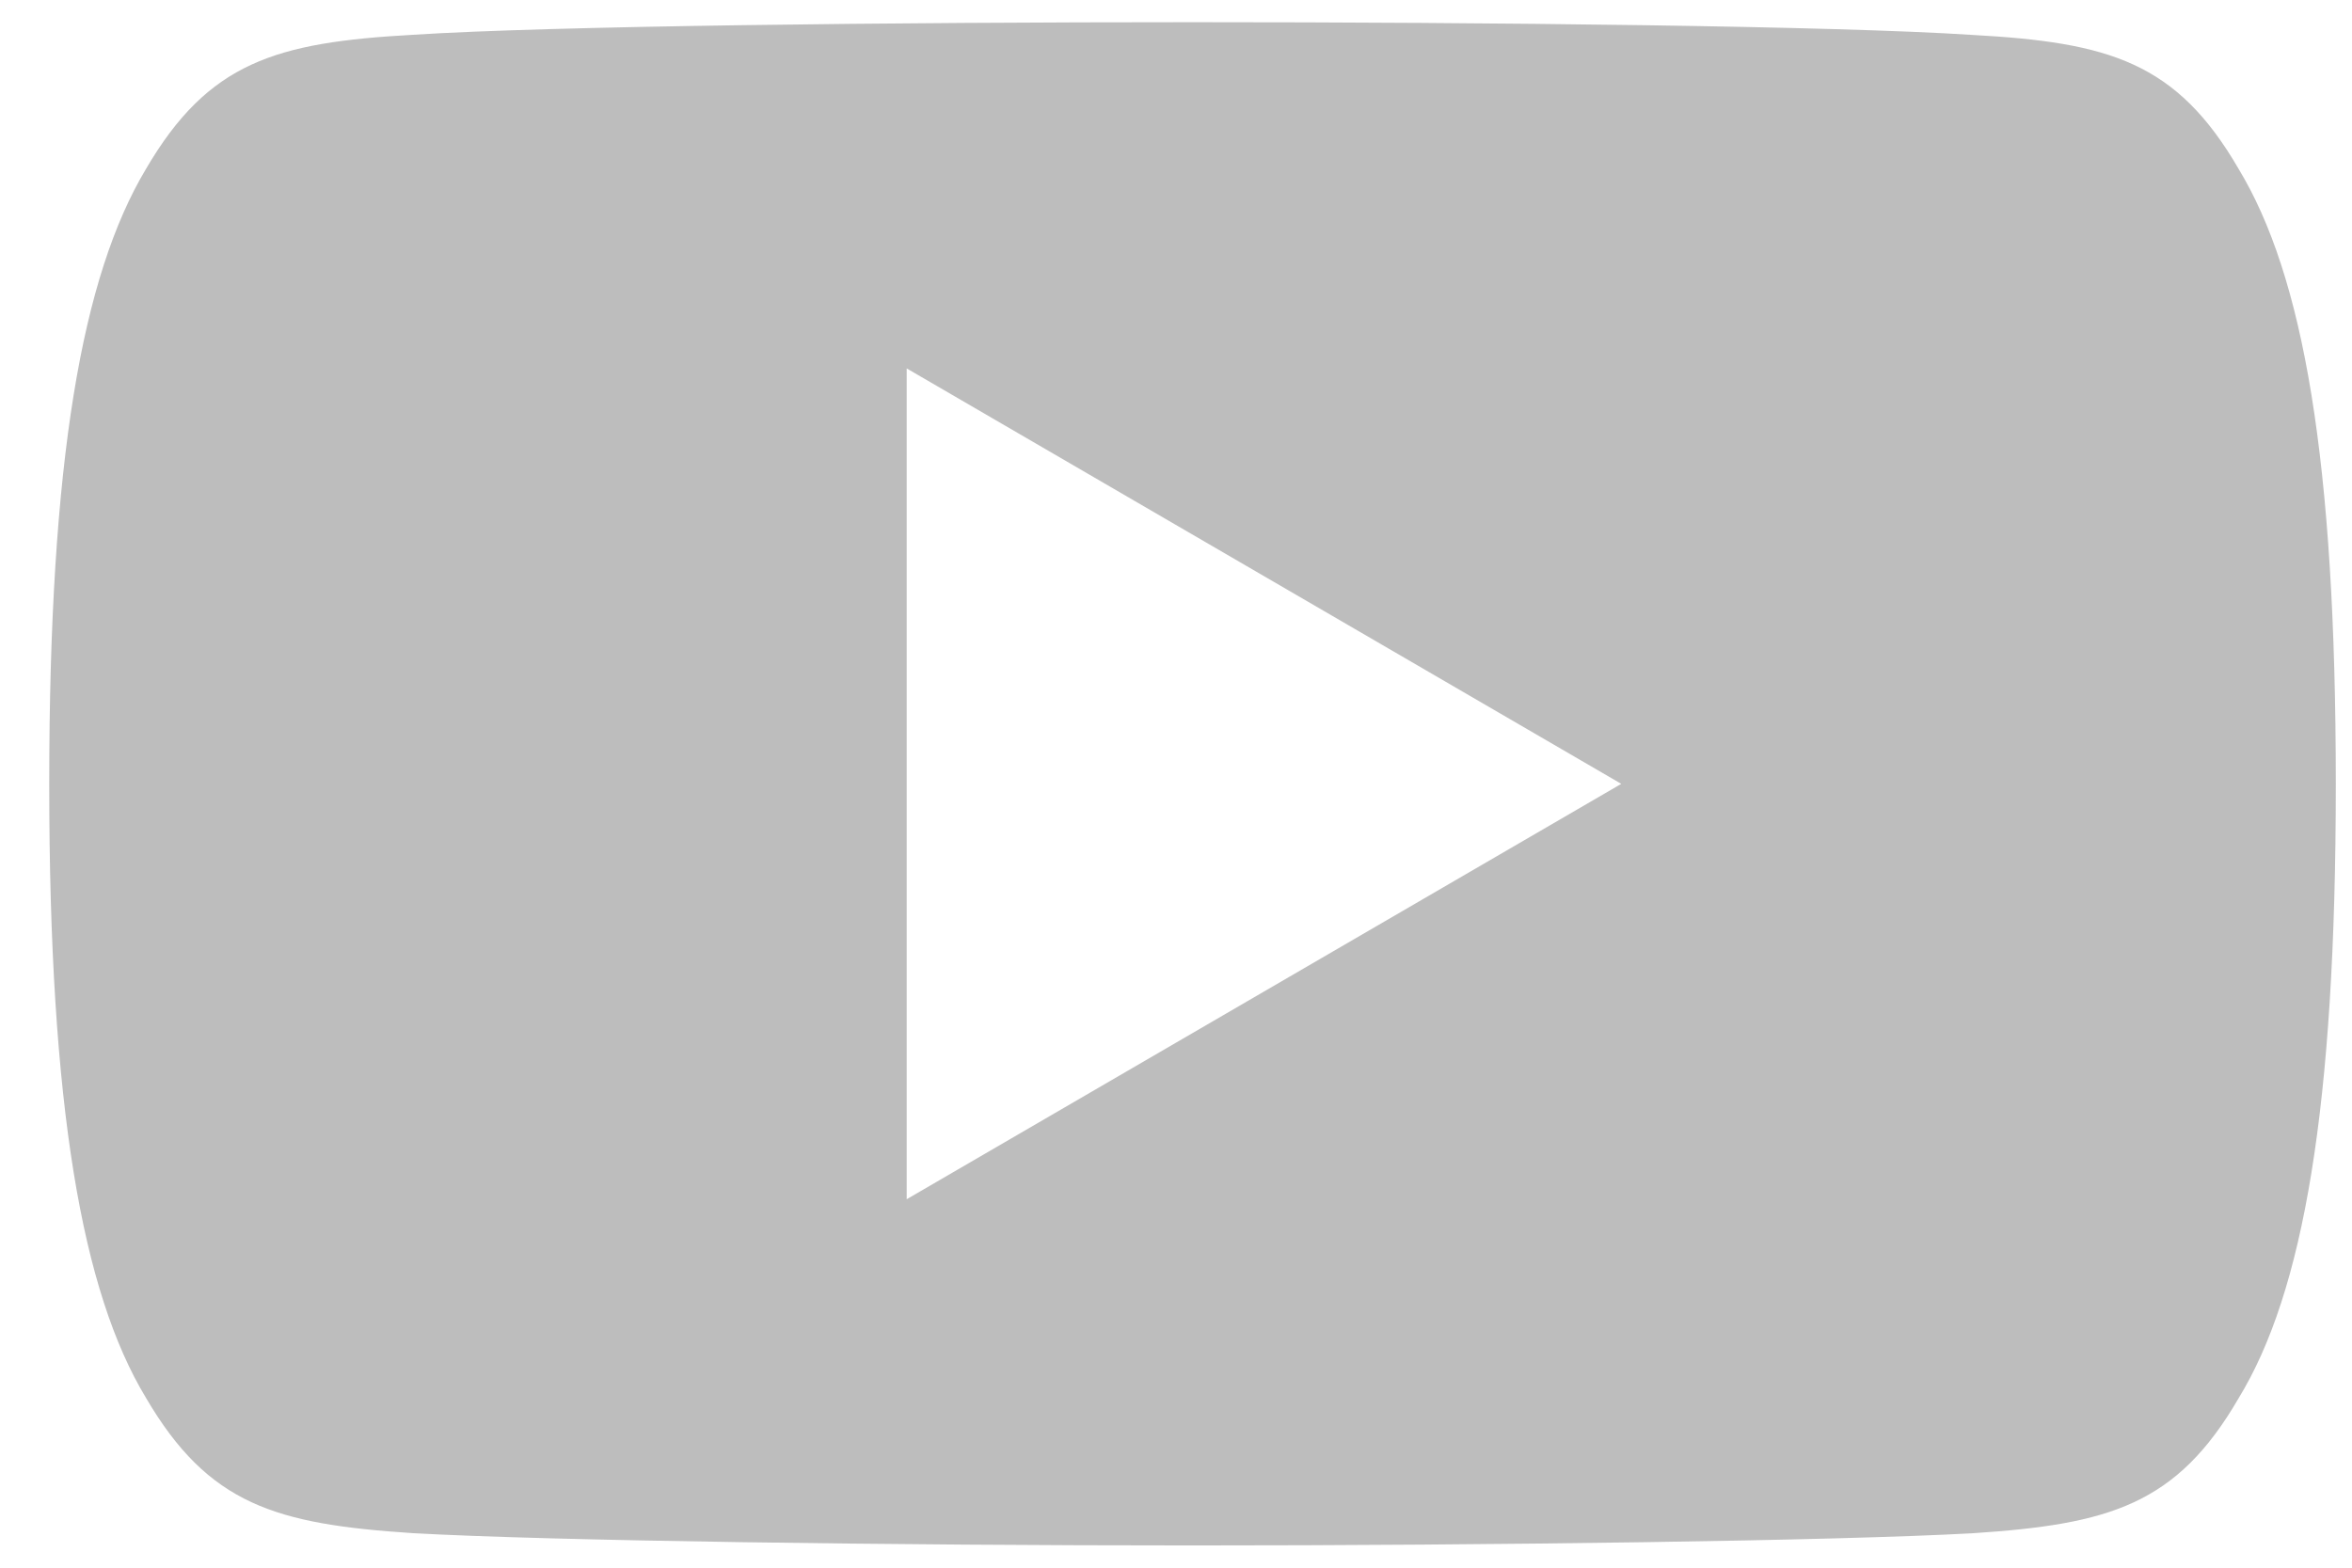
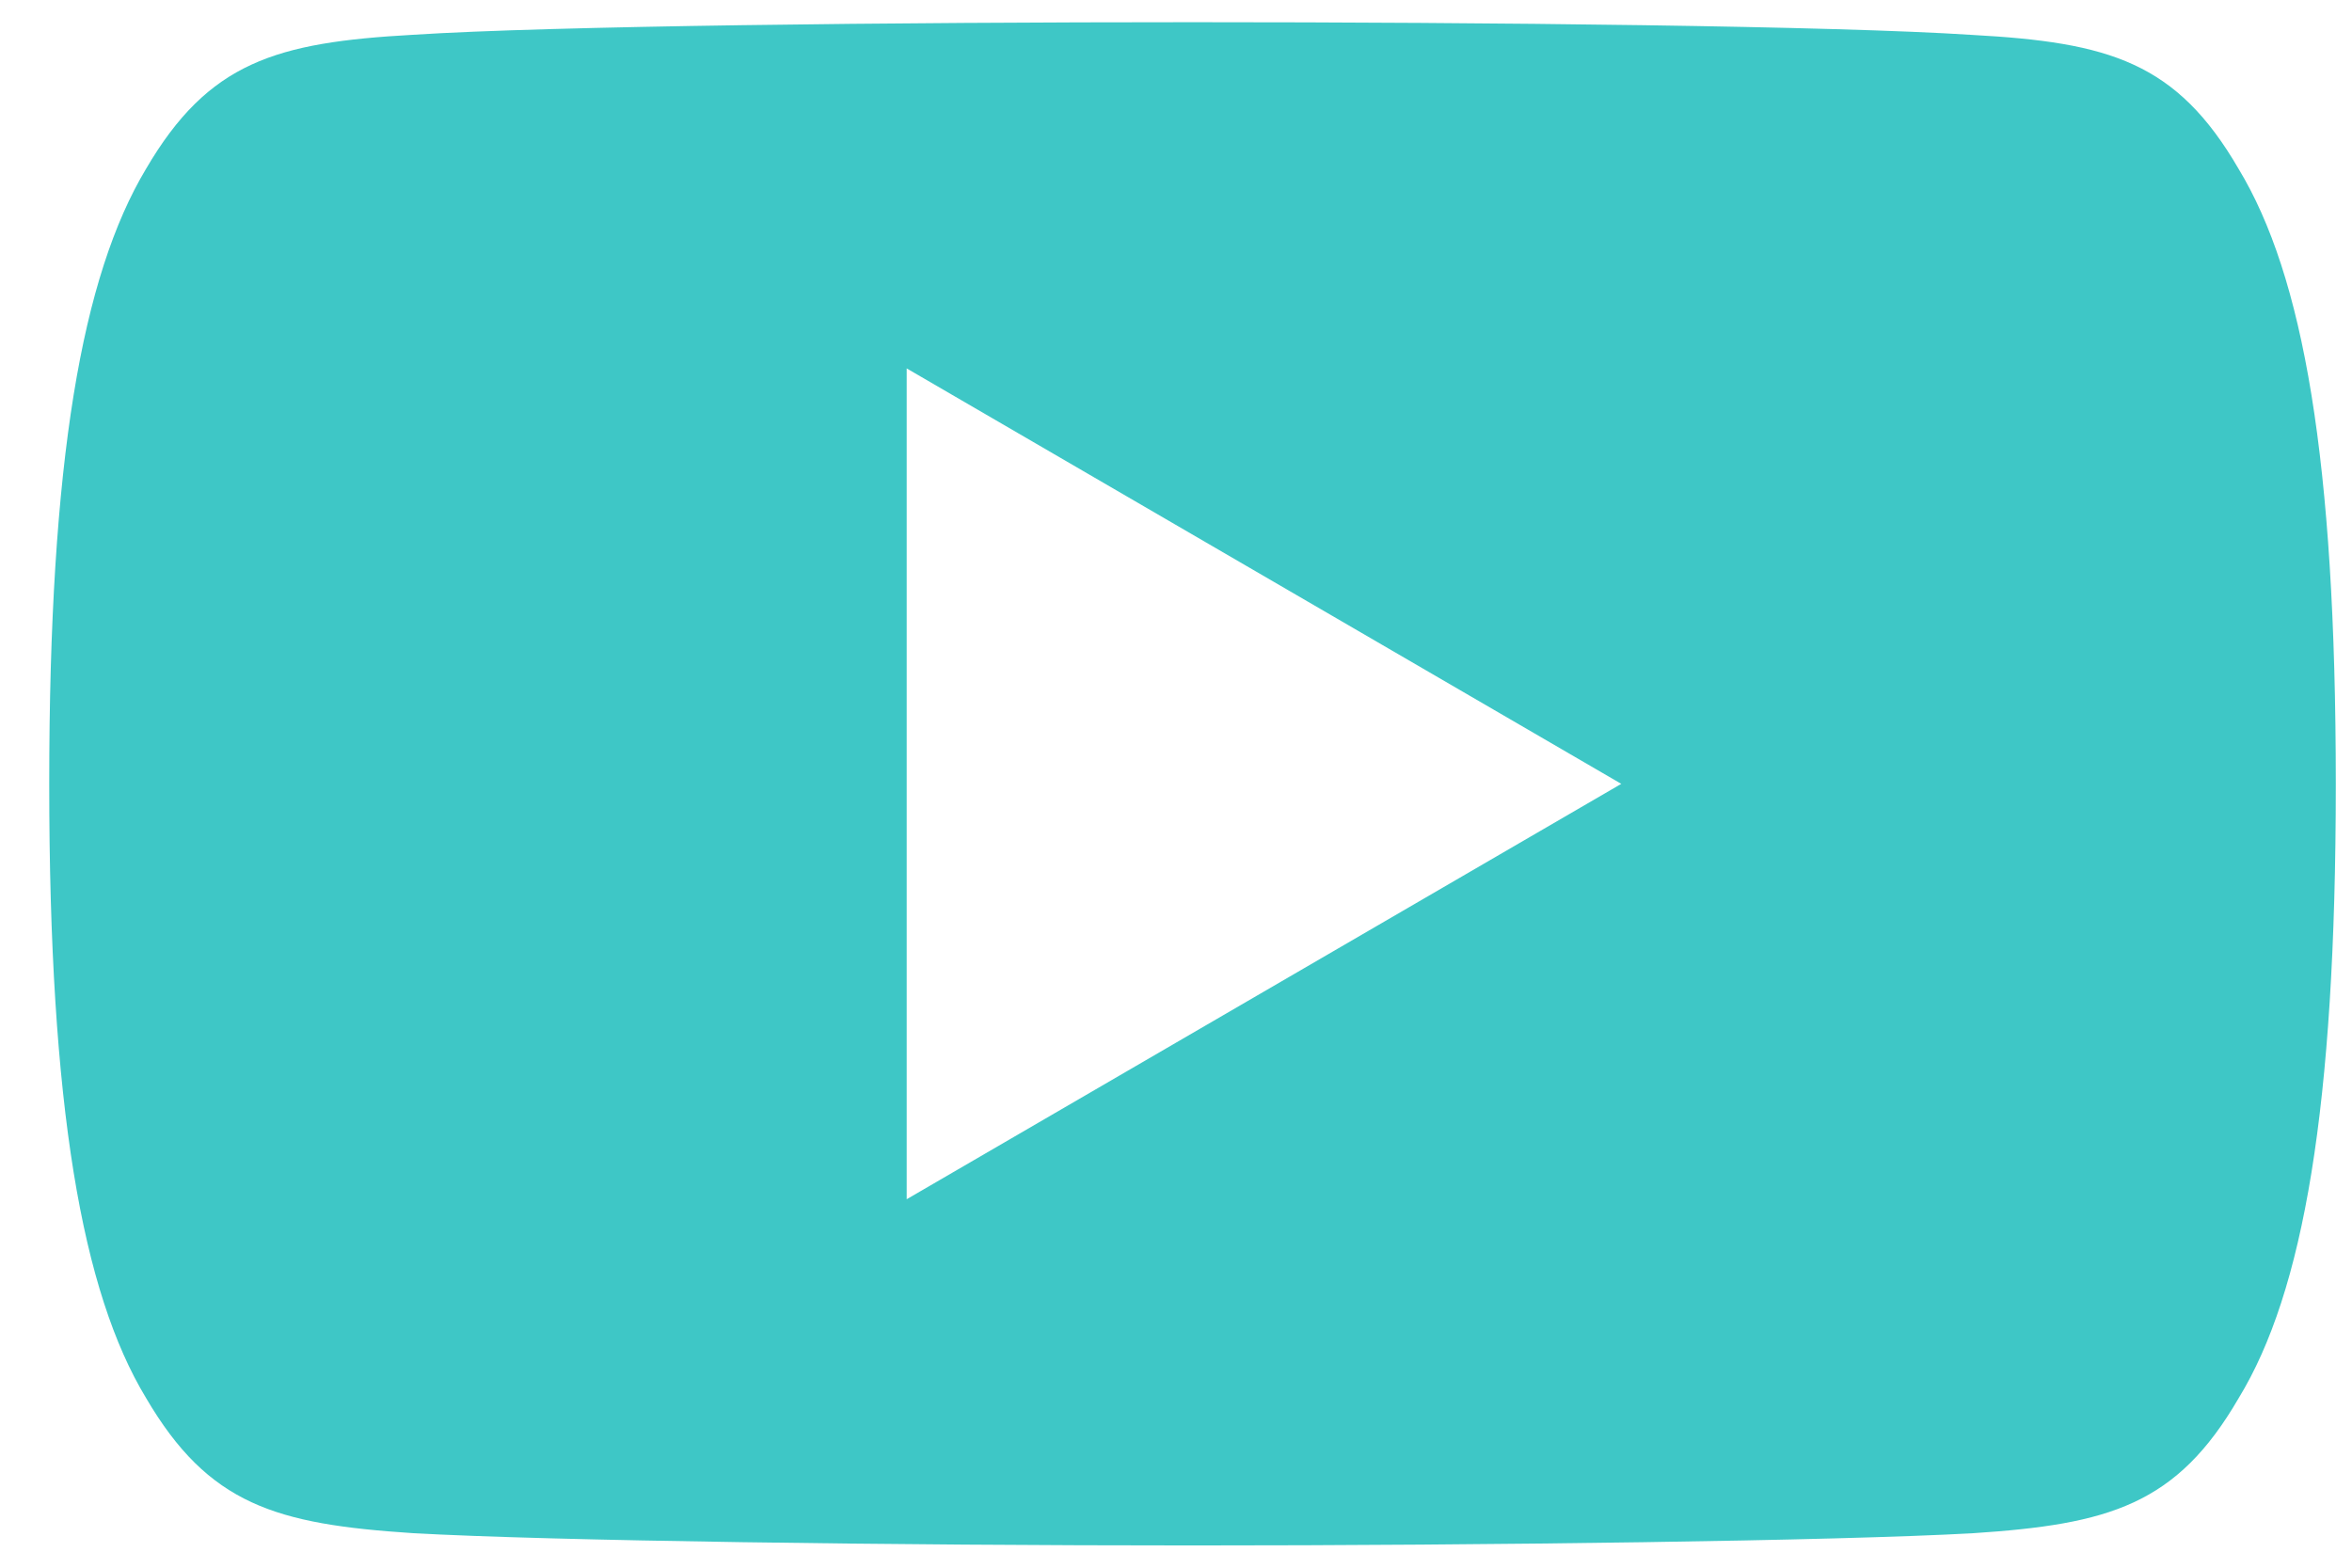
<svg xmlns="http://www.w3.org/2000/svg" width="39" height="26" viewBox="0 0 39 26" version="1.1">
  <g id="Canvas" fill="none">
-     <g id="004-youtube">
-       <g id="Group">
-         <g id="Group_2">
-           <g id="Vector">
-             <path d="M 36.304 2.434C 35.275 0.661 34.159 0.335 31.887 0.211C 29.616 0.062 23.908 0 18.962 0C 14.007 0 8.296 0.062 6.028 0.209C 3.761 0.335 2.642 0.659 1.604 2.434C 0.545 4.205 0 7.255 0 12.625C 0 12.629 0 12.632 0 12.632C 0 12.636 0 12.639 0 12.639L 0 12.643C 0 17.99 0.545 21.063 1.604 22.815C 2.642 24.588 3.758 24.91 6.026 25.059C 8.296 25.187 14.007 25.263 18.962 25.263C 23.908 25.263 29.616 25.187 31.889 25.061C 34.161 24.912 35.278 24.59 36.306 22.817C 37.375 21.065 37.915 17.992 37.915 12.645C 37.915 12.645 37.915 12.639 37.915 12.634C 37.915 12.634 37.915 12.629 37.915 12.627C 37.915 7.255 37.375 4.205 36.304 2.434ZM 14.218 19.521L 14.218 5.742L 26.067 12.632L 14.218 19.521Z" transform="translate(0.816406 0.368164)" fill="#BDBDBD" />
-           </g>
-         </g>
-       </g>
+     <g id="Vector">
+       <path d="M 36.304 2.434C 35.275 0.661 34.159 0.335 31.887 0.211C 29.616 0.062 23.908 0 18.962 0C 14.007 0 8.296 0.062 6.028 0.209C 3.761 0.335 2.642 0.659 1.604 2.434C 0.545 4.205 0 7.255 0 12.625C 0 12.629 0 12.632 0 12.632C 0 12.636 0 12.639 0 12.639L 0 12.643C 0 17.99 0.545 21.063 1.604 22.815C 2.642 24.588 3.758 24.91 6.026 25.059C 8.296 25.187 14.007 25.263 18.962 25.263C 23.908 25.263 29.616 25.187 31.889 25.061C 34.161 24.912 35.278 24.59 36.306 22.817C 37.375 21.065 37.915 17.992 37.915 12.645C 37.915 12.645 37.915 12.639 37.915 12.634C 37.915 12.634 37.915 12.629 37.915 12.627C 37.915 7.255 37.375 4.205 36.304 2.434ZM 14.218 19.521L 14.218 5.742L 26.067 12.632L 14.218 19.521Z" transform="translate(0.816406 0.368164)" fill="#3EC7C6" />
    </g>
  </g>
</svg>
